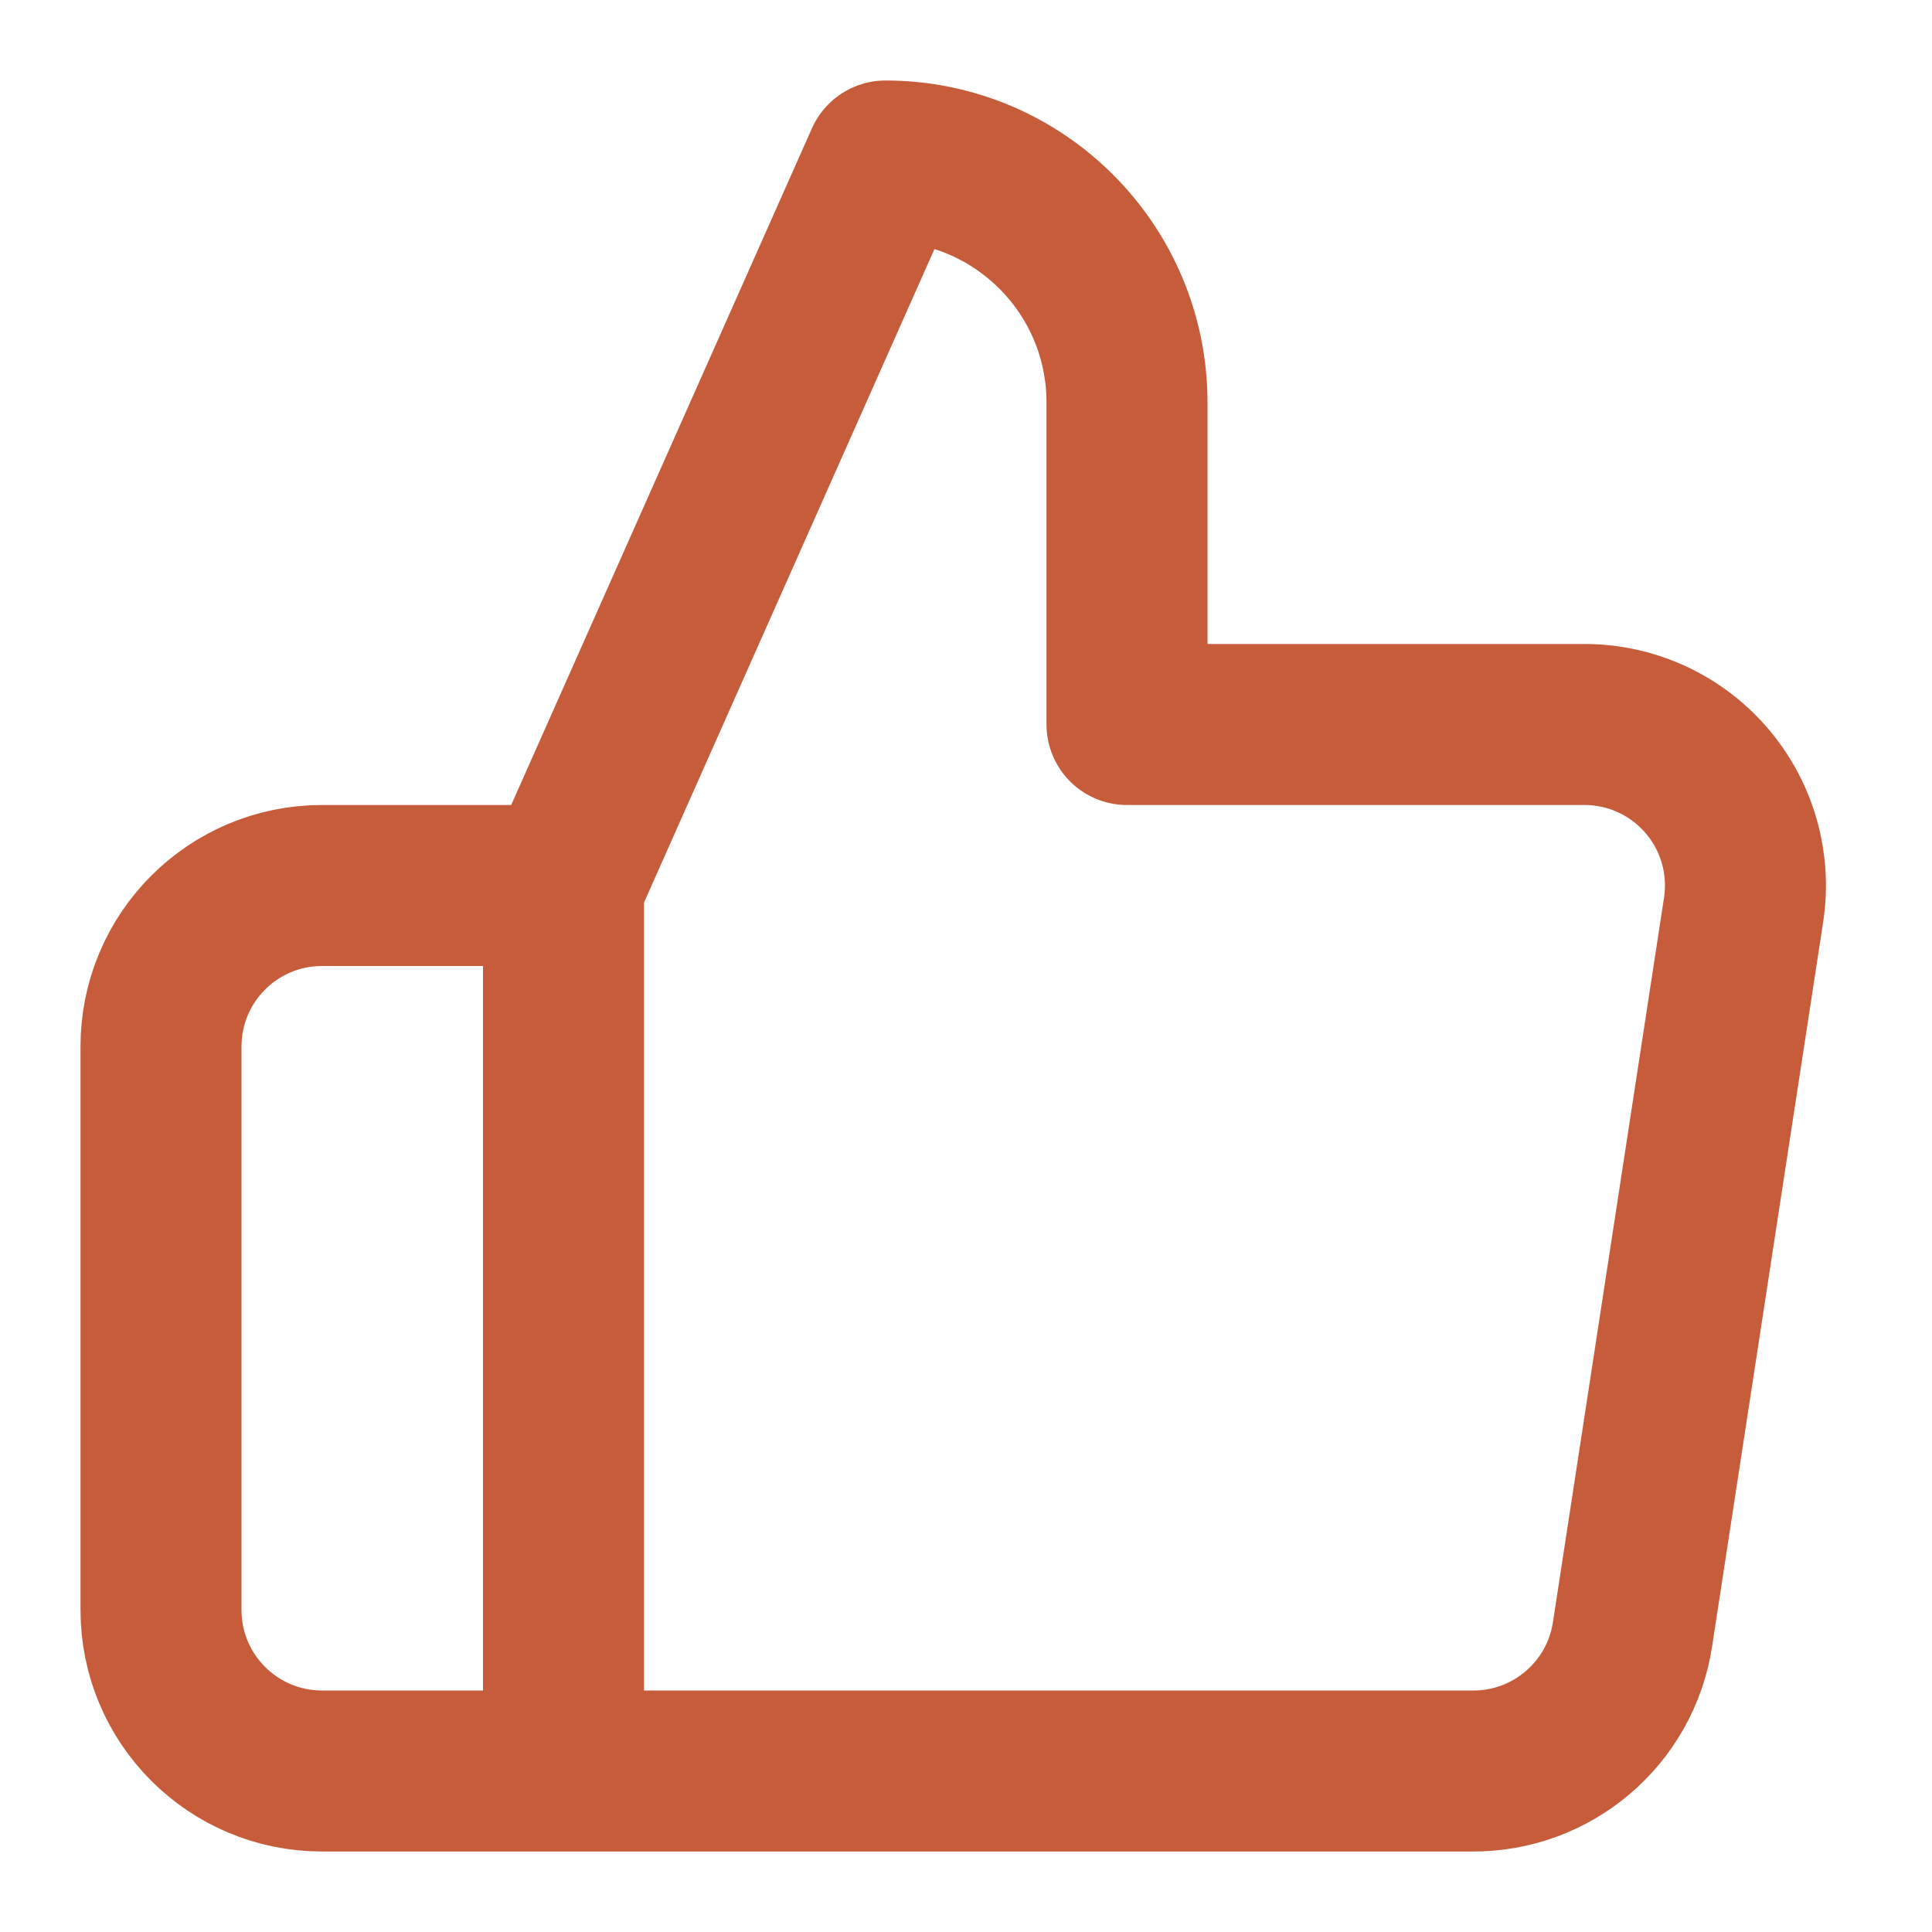
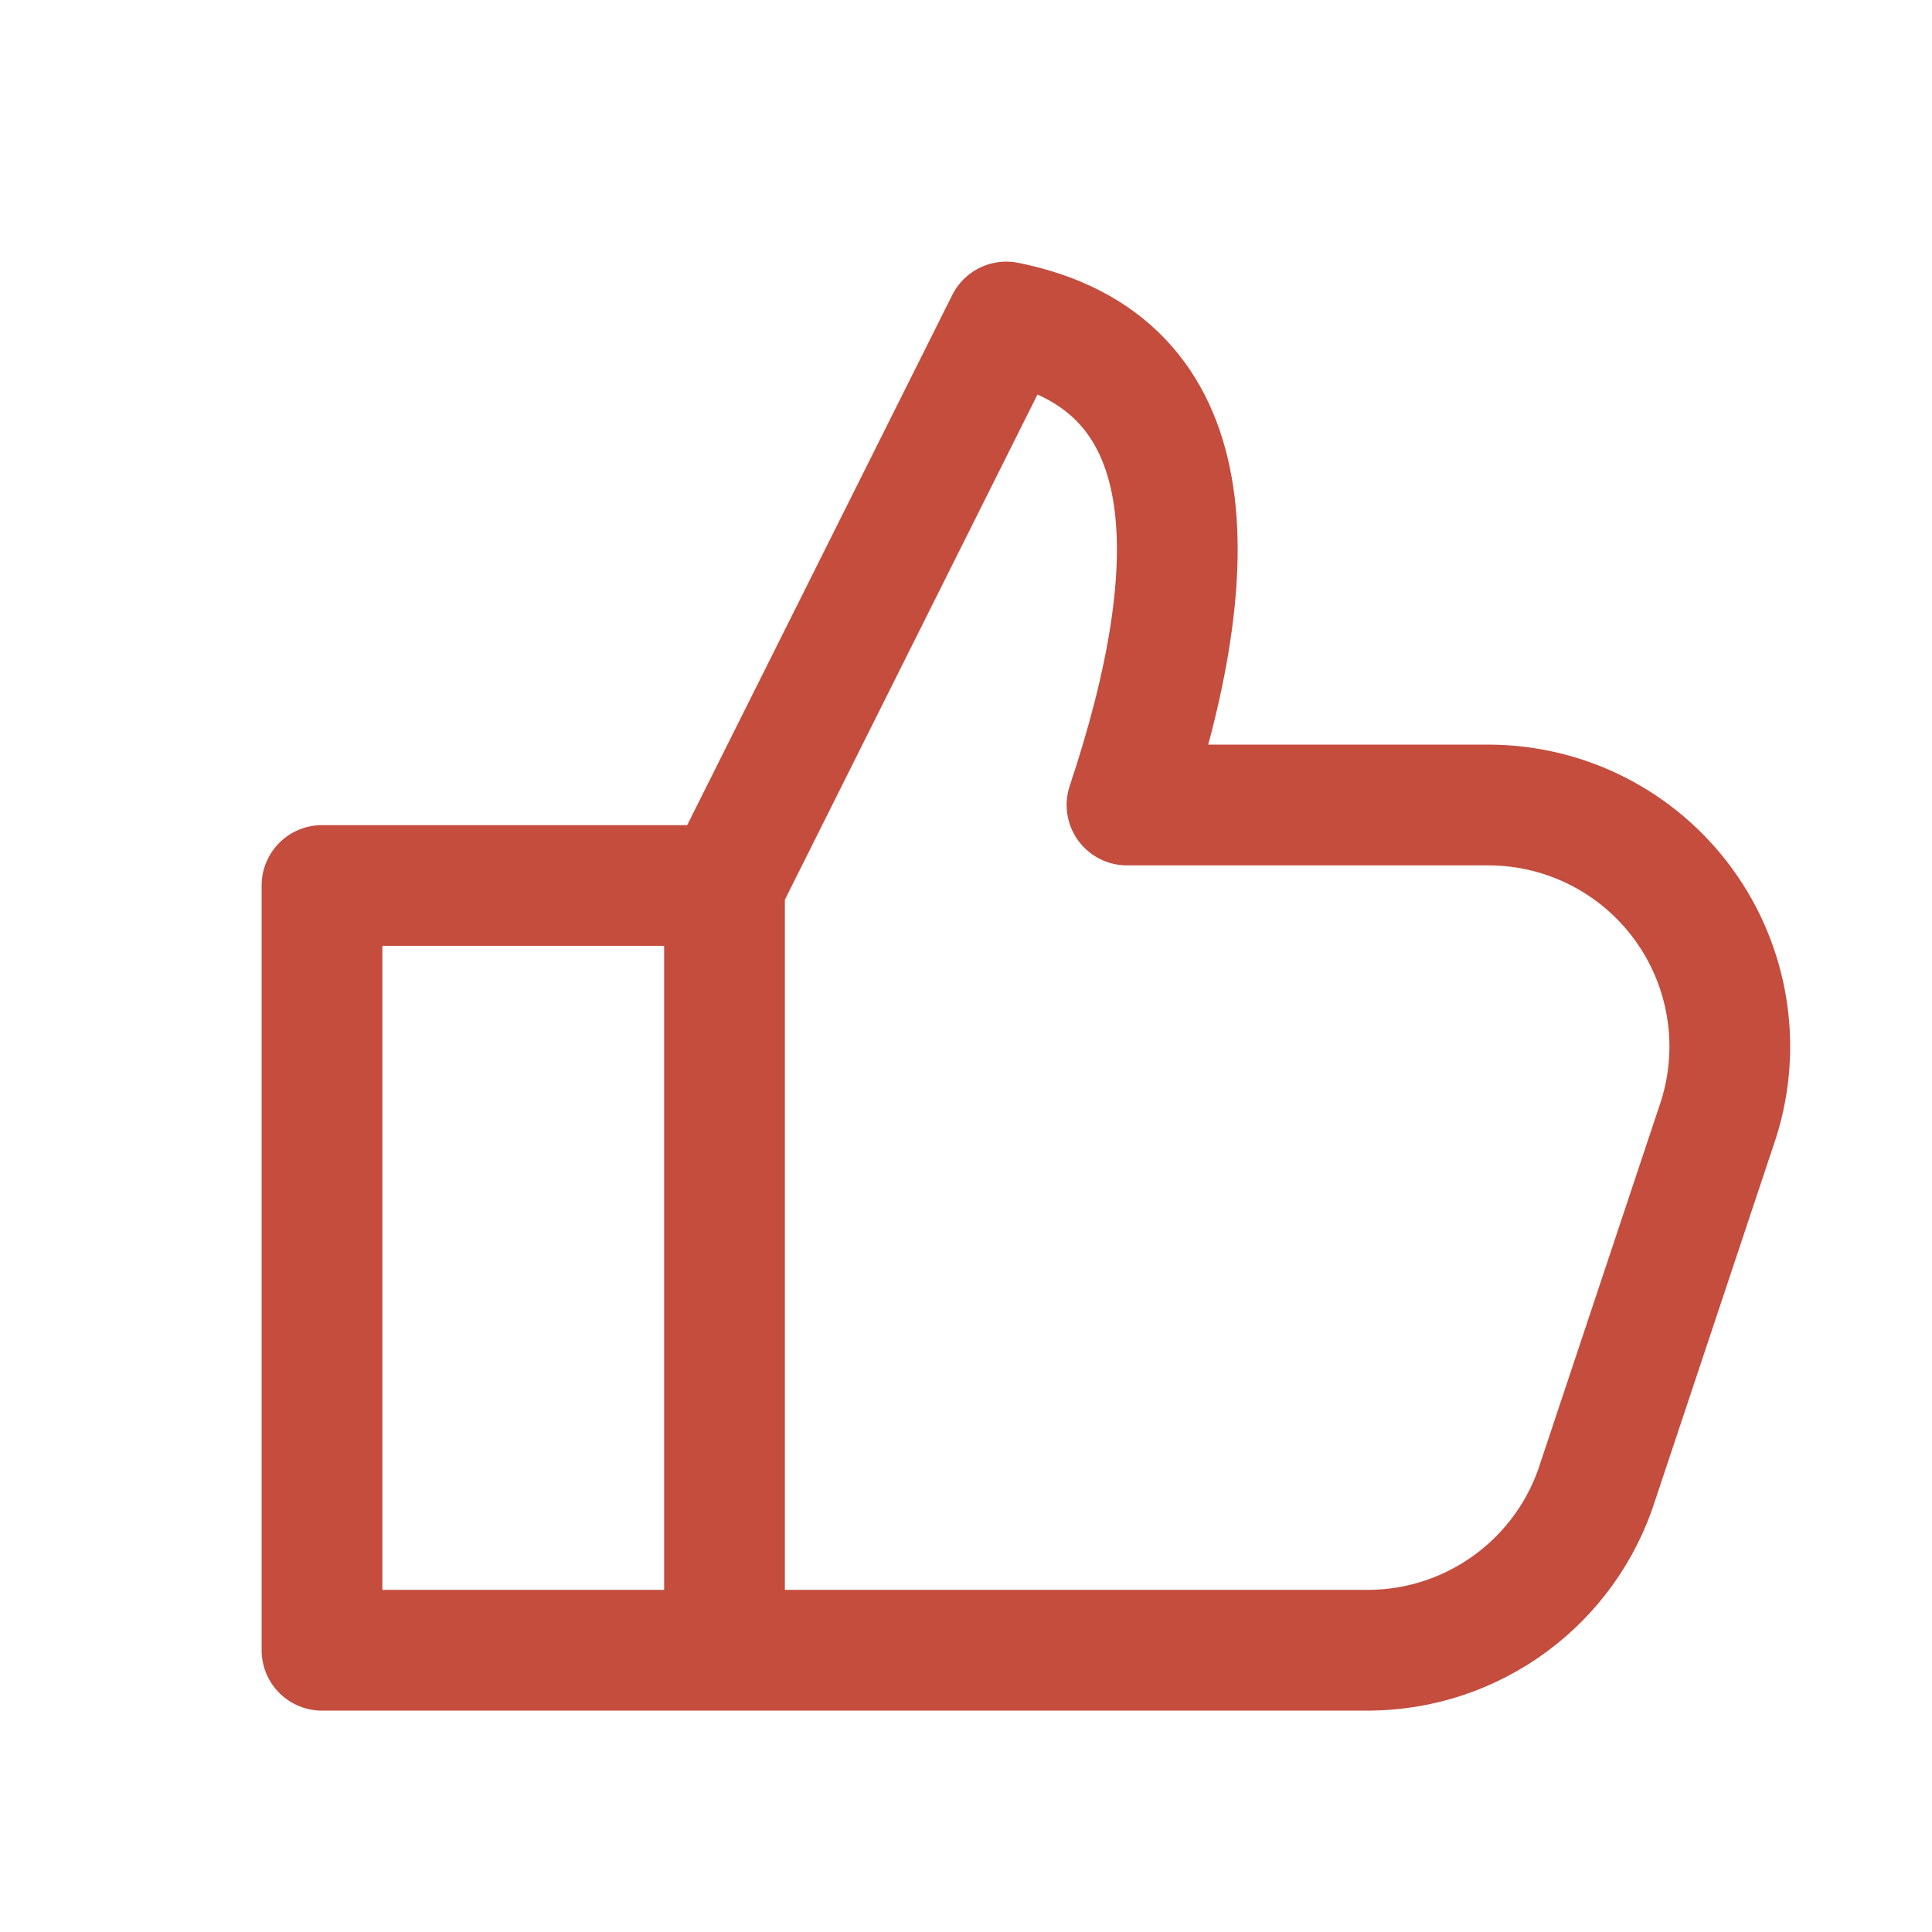
- <svg xmlns="http://www.w3.org/2000/svg" viewBox="0 0 24 24" fill="none" stroke="#C75C3A" stroke-width="2" stroke-linecap="round" stroke-linejoin="round">
-   <path d="M14 9V5a3 3 0 0 0-3-3l-4 9v11h11.28a2 2 0 0 0 2-1.7l1.38-9a2 2 0 0 0-2-2.3zM7 22H4a2 2 0 0 1-2-2v-7a2 2 0 0 1 2-2h3" />
+ <svg xmlns="http://www.w3.org/2000/svg" viewBox="0 0 48 48" fill="none">
+   <path d="M18 22 25 8c5 1 5 6 3 12h9a6 6 0 0 1 5.7 7.8l-3 9A6 6 0 0 1 34 41H18V22Zm0 0H8v19h10" stroke="#C44D3E" stroke-width="3" stroke-linecap="round" stroke-linejoin="round" />
</svg>
